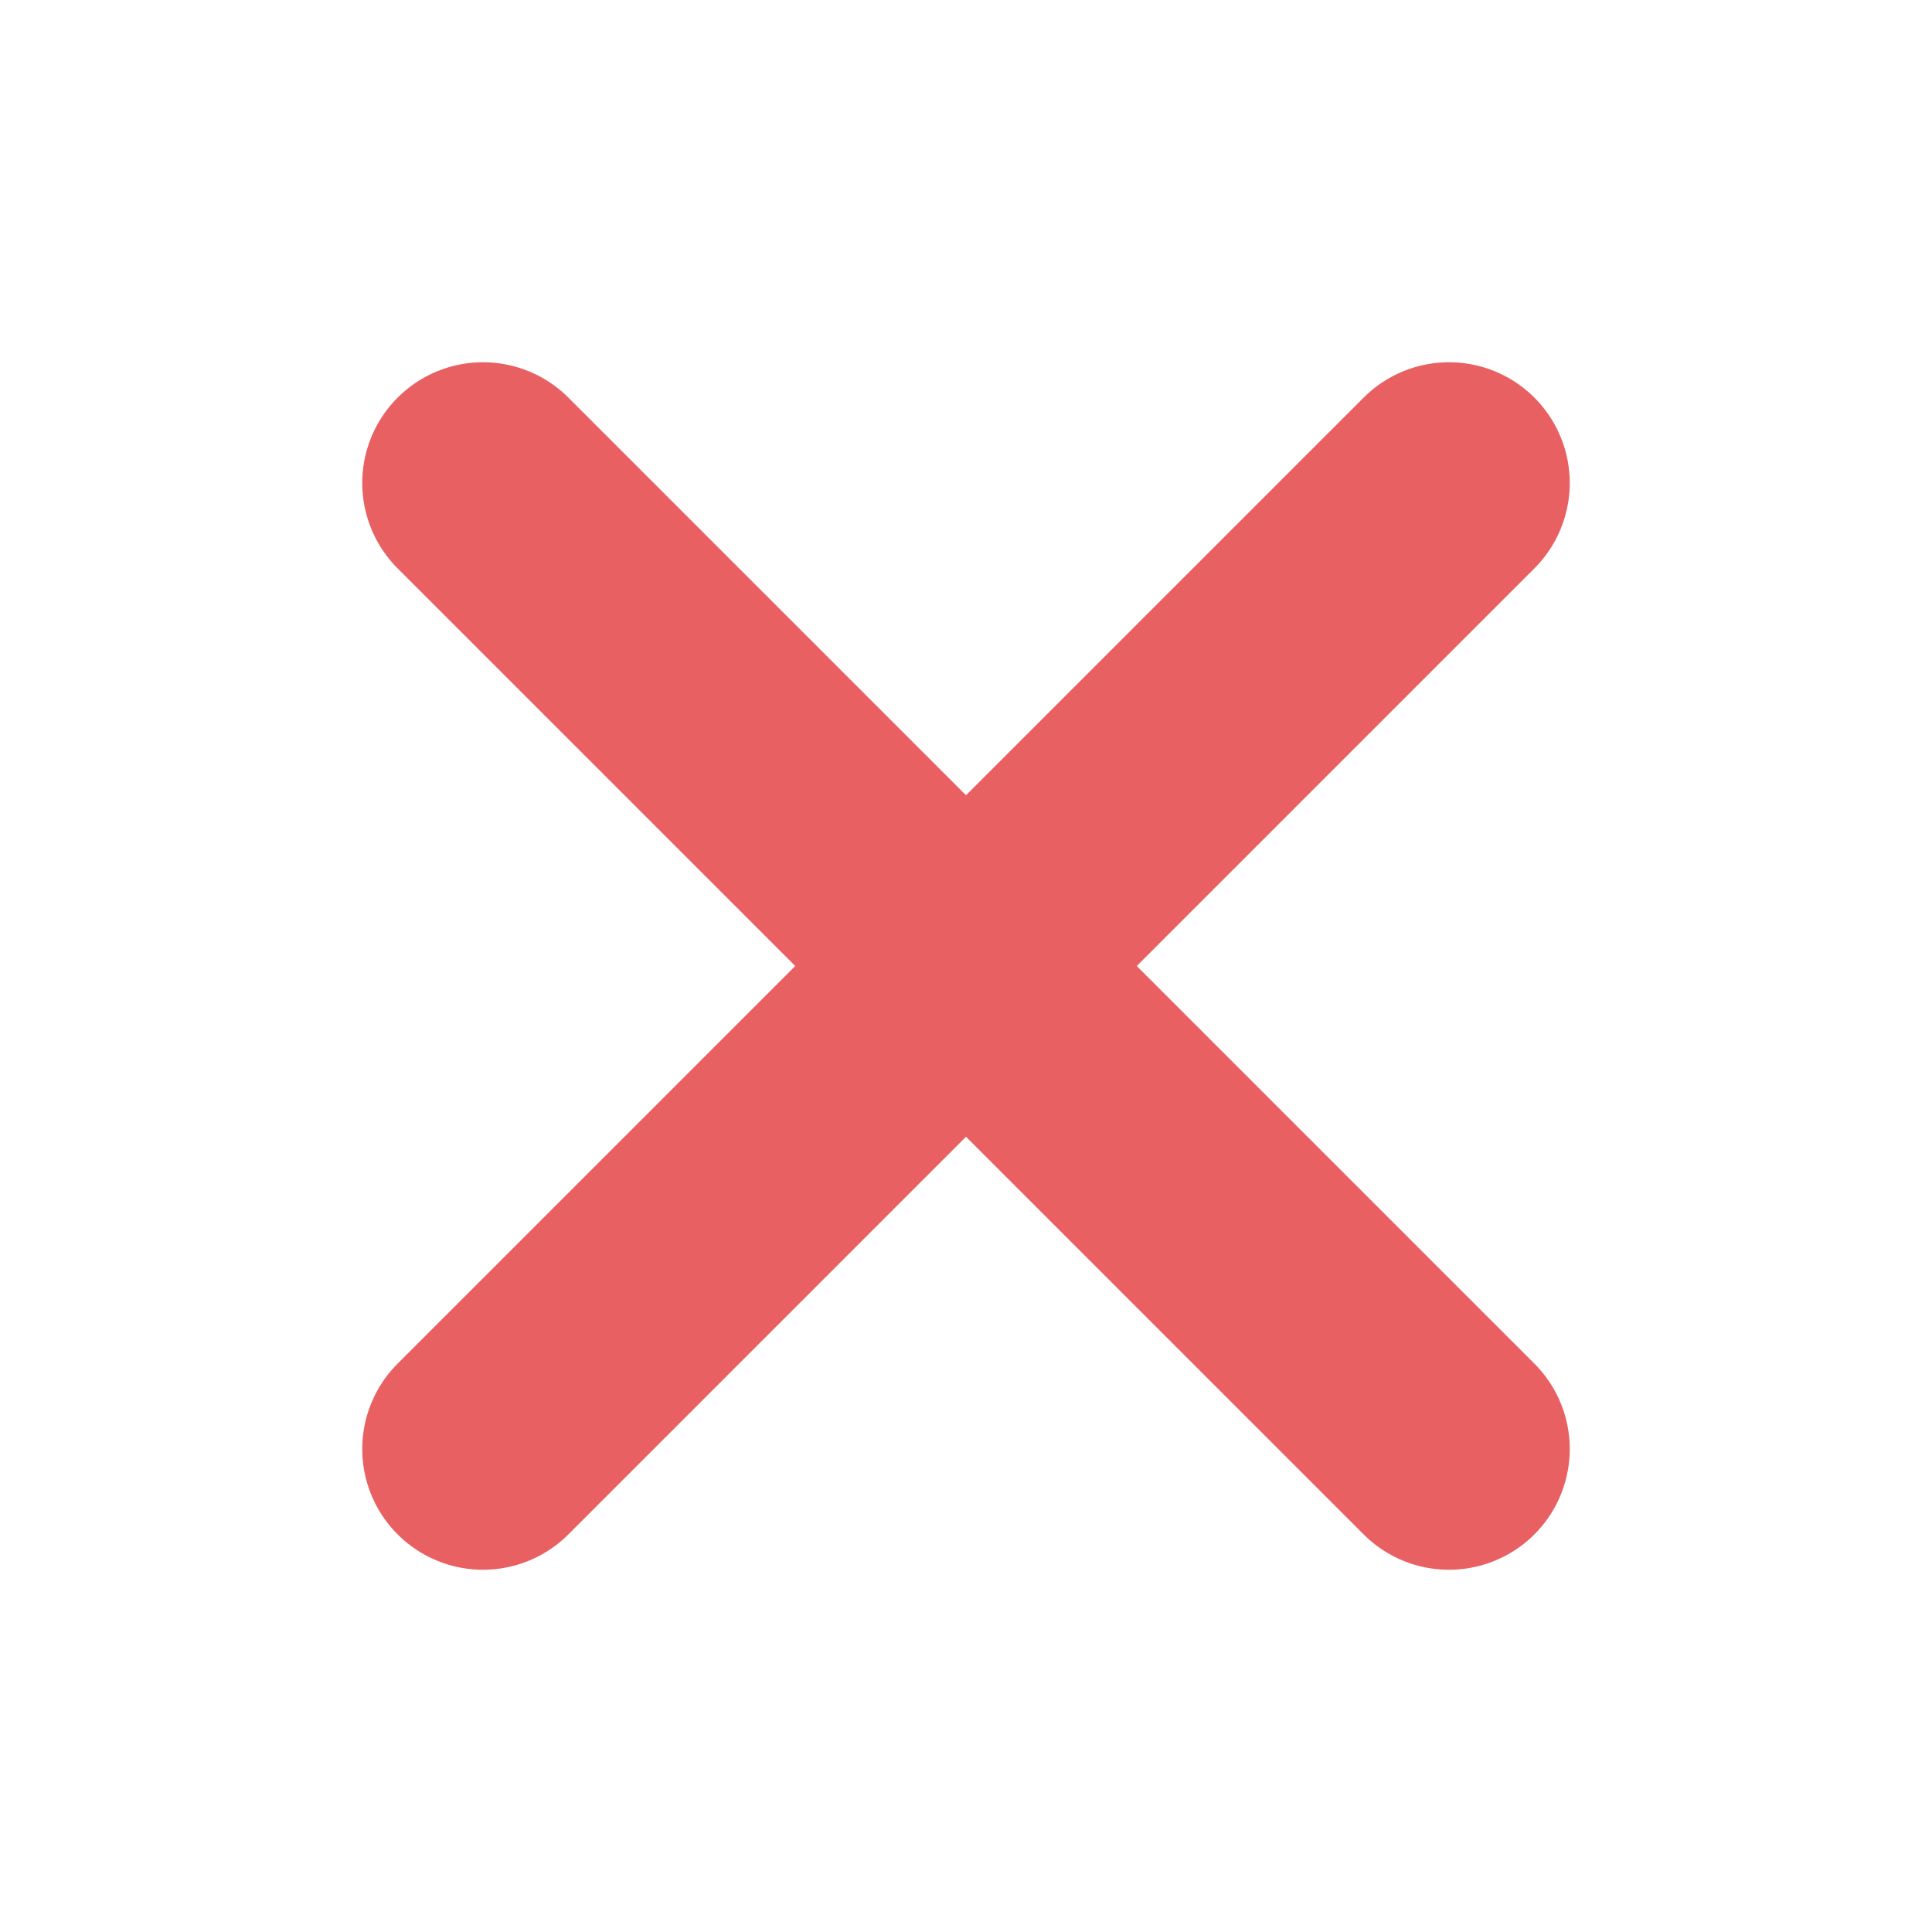
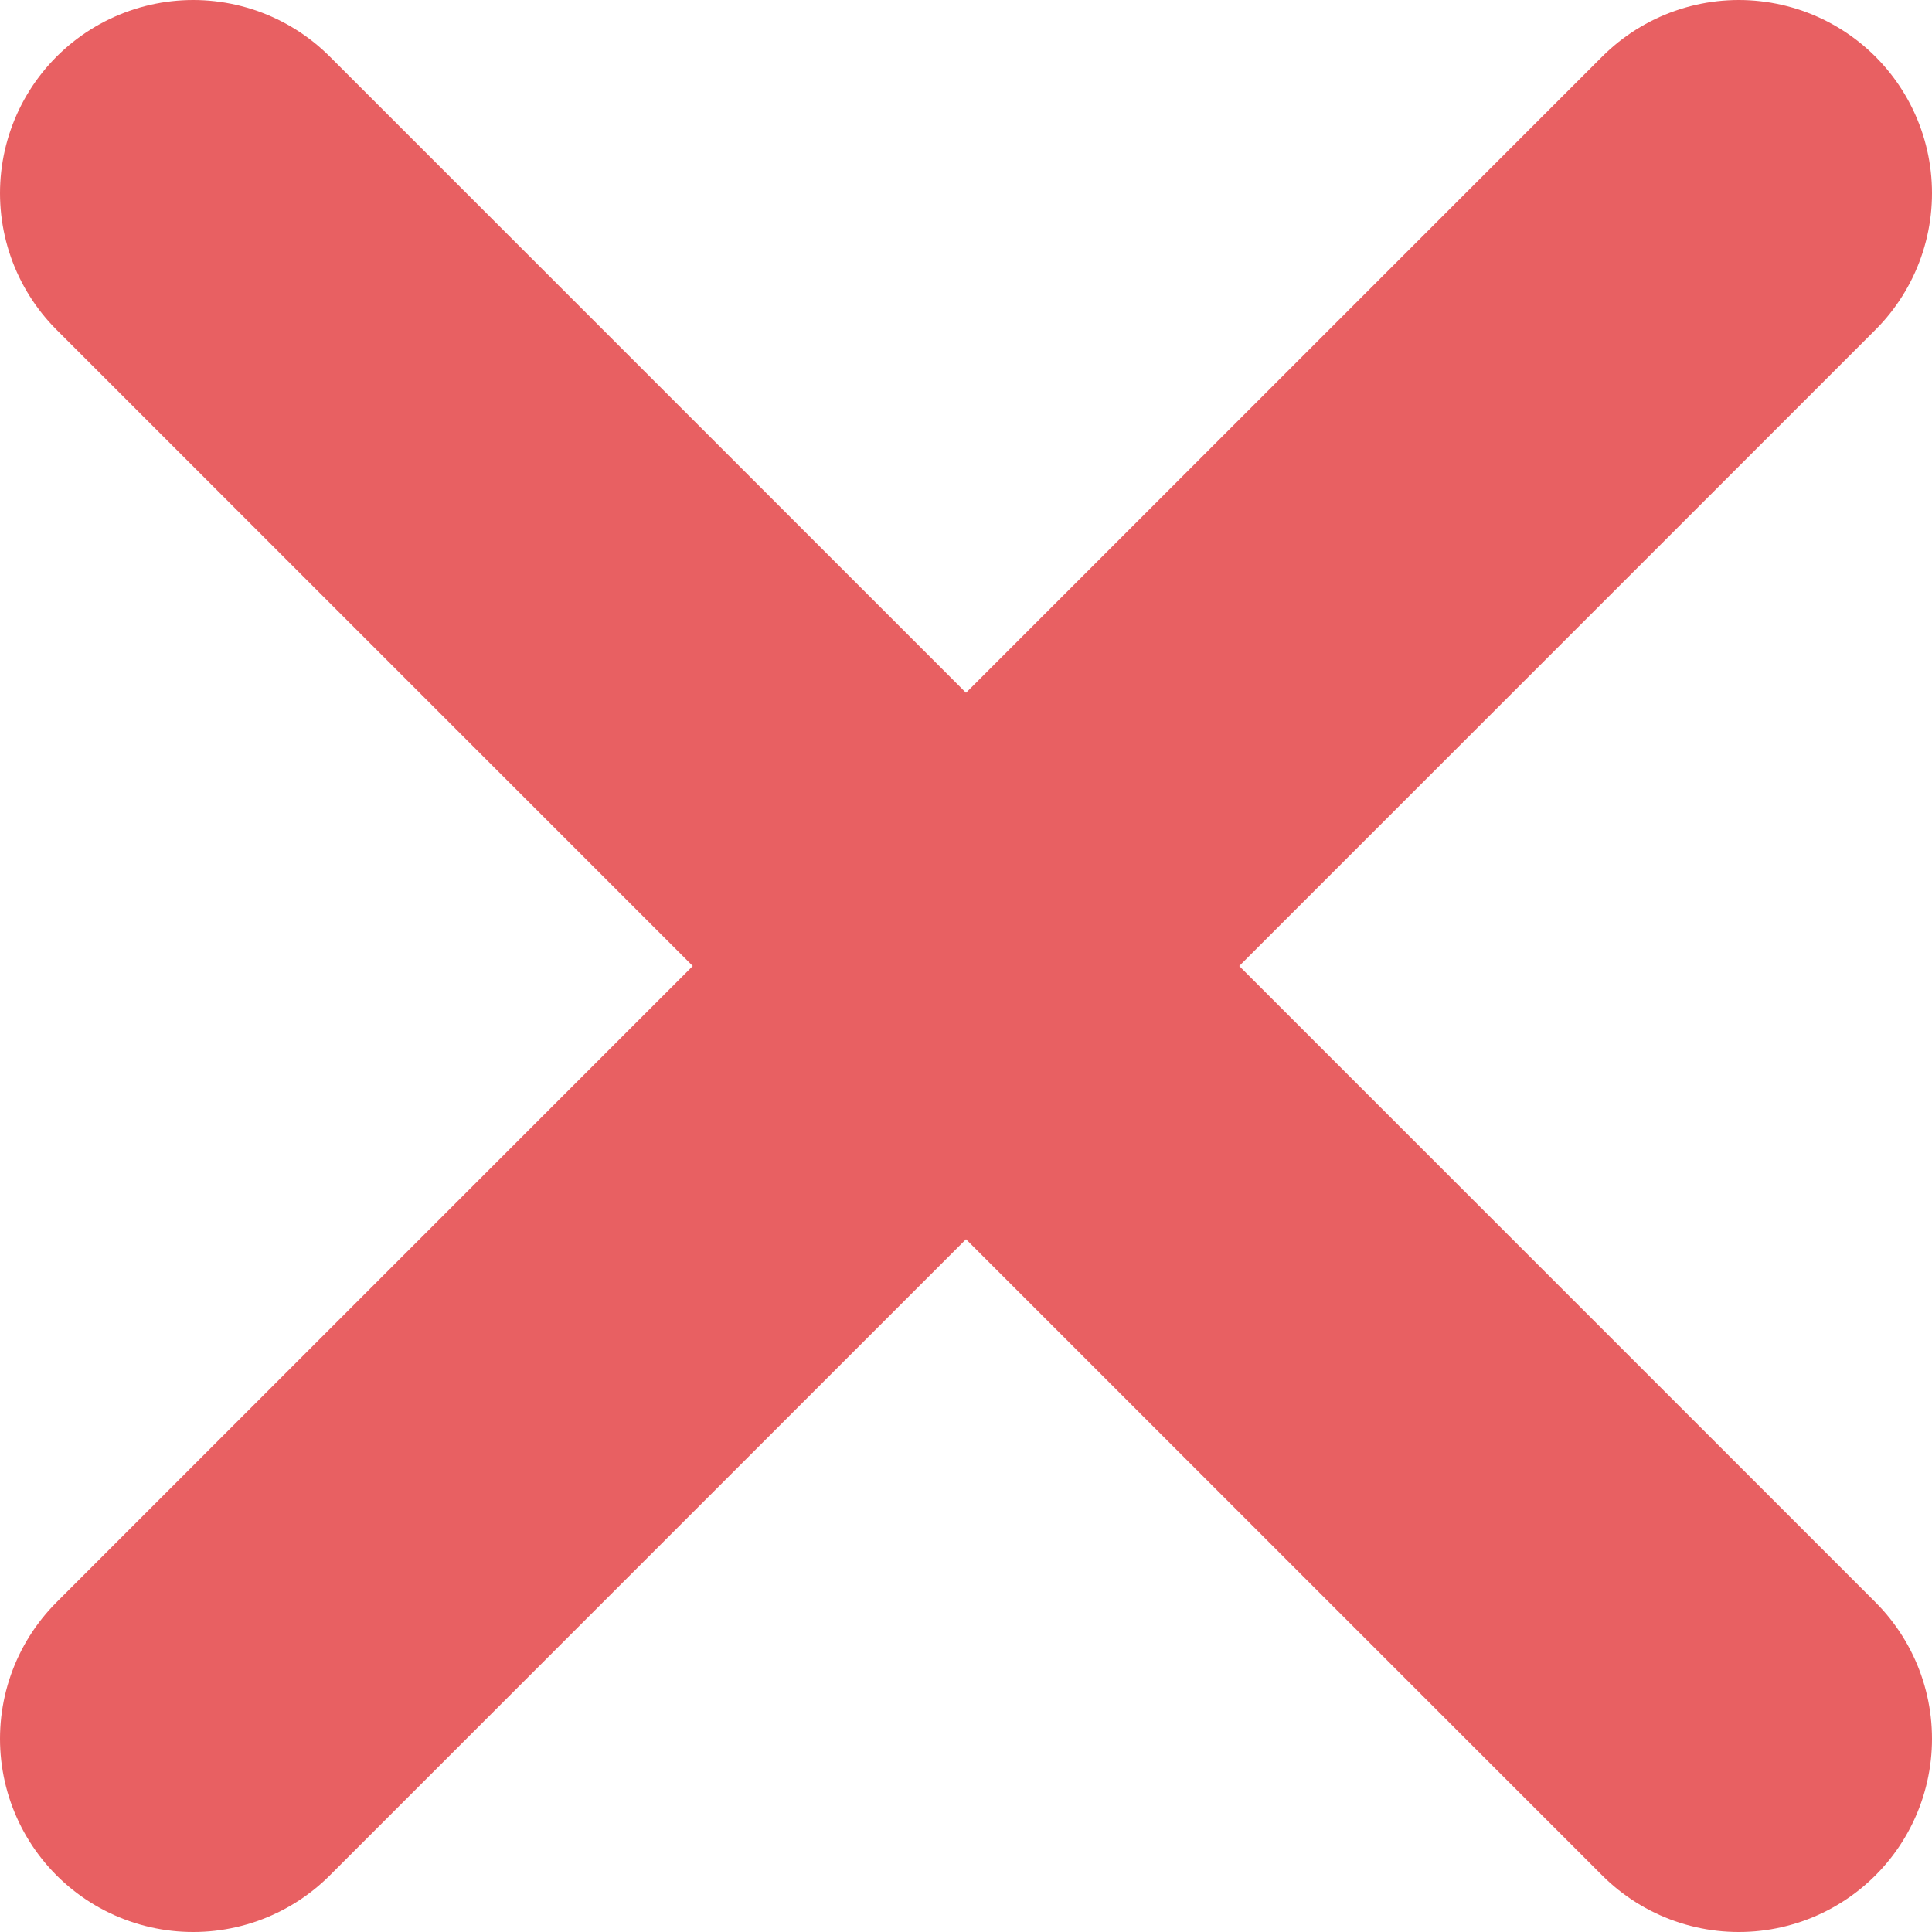
- <svg xmlns="http://www.w3.org/2000/svg" width="16" height="16" viewBox="0 0 16 16" fill="none">
-   <path d="M12 4L4 12" stroke="#E86062" stroke-width="2" stroke-linecap="round" stroke-linejoin="round" />
-   <path d="M4 4L12 12" stroke="#E86062" stroke-width="2" stroke-linecap="round" stroke-linejoin="round" />
+ <svg xmlns="http://www.w3.org/2000/svg" width="10" height="10" viewBox="0 0 10 10" fill="none">
+   <path d="M9 1L1 9" stroke="#E86062" stroke-width="2" stroke-linecap="round" stroke-linejoin="round" />
+   <path d="M1 1L9 9" stroke="#E86062" stroke-width="2" stroke-linecap="round" stroke-linejoin="round" />
</svg>
